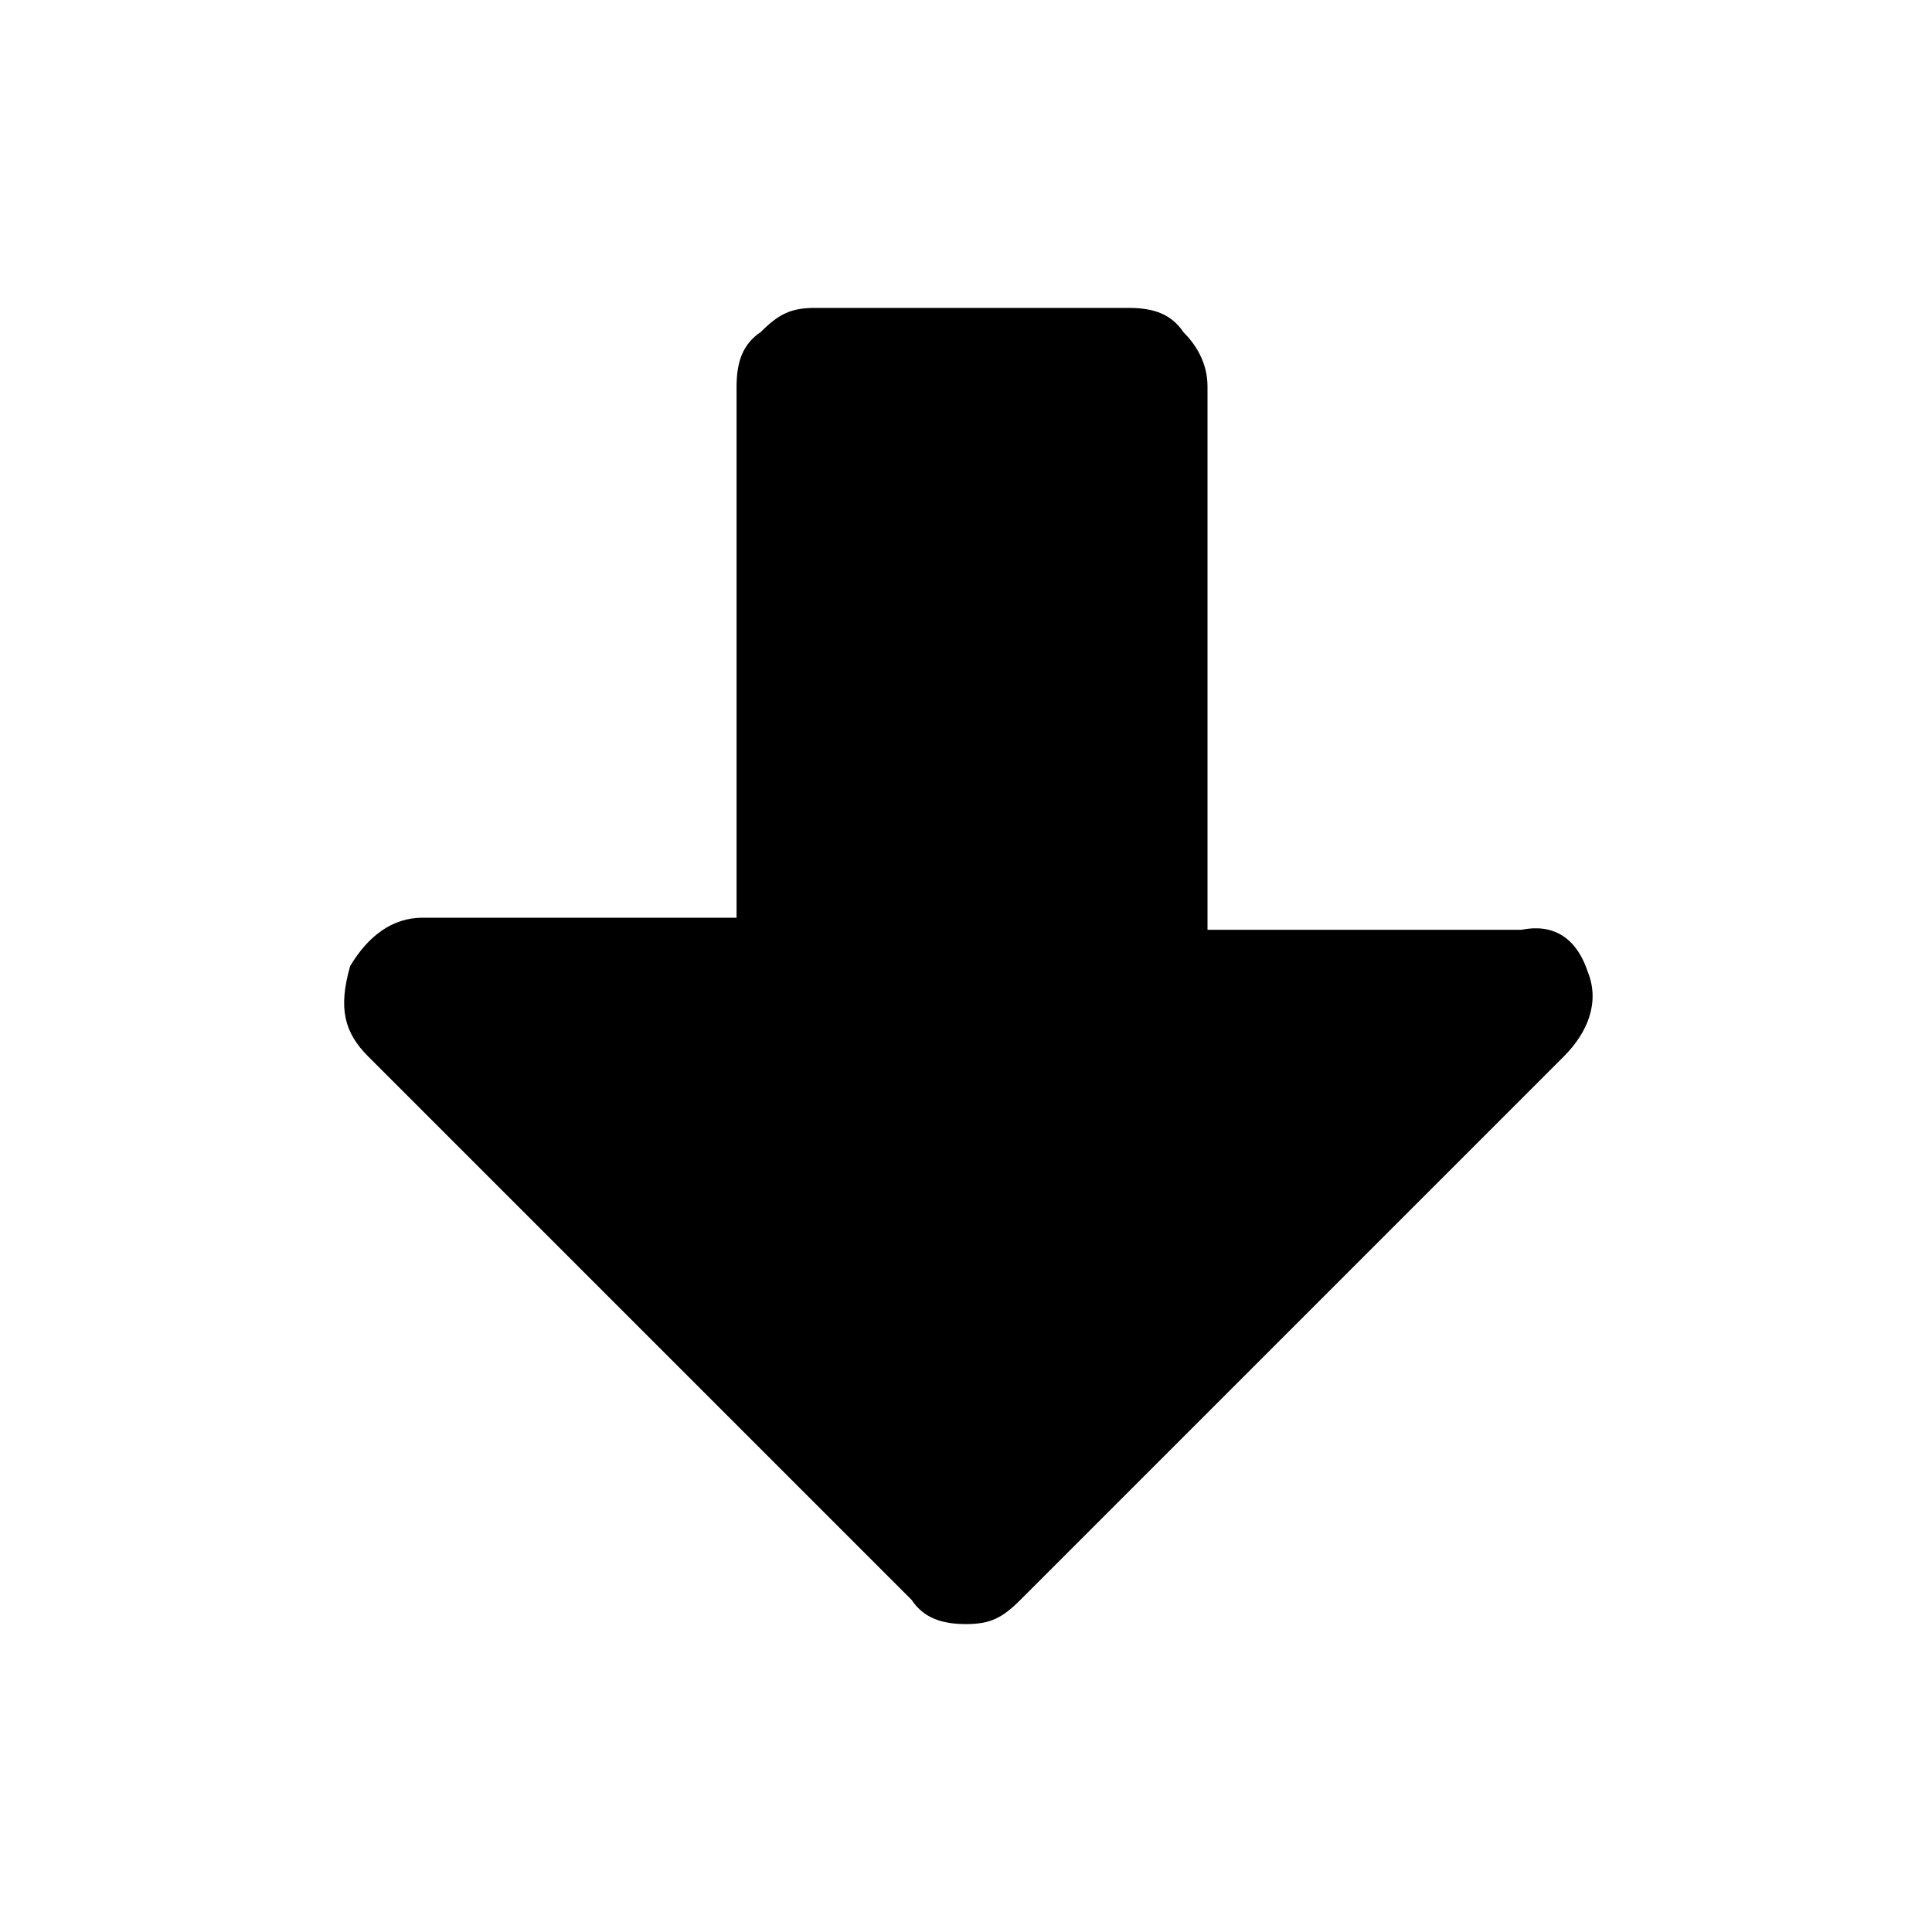
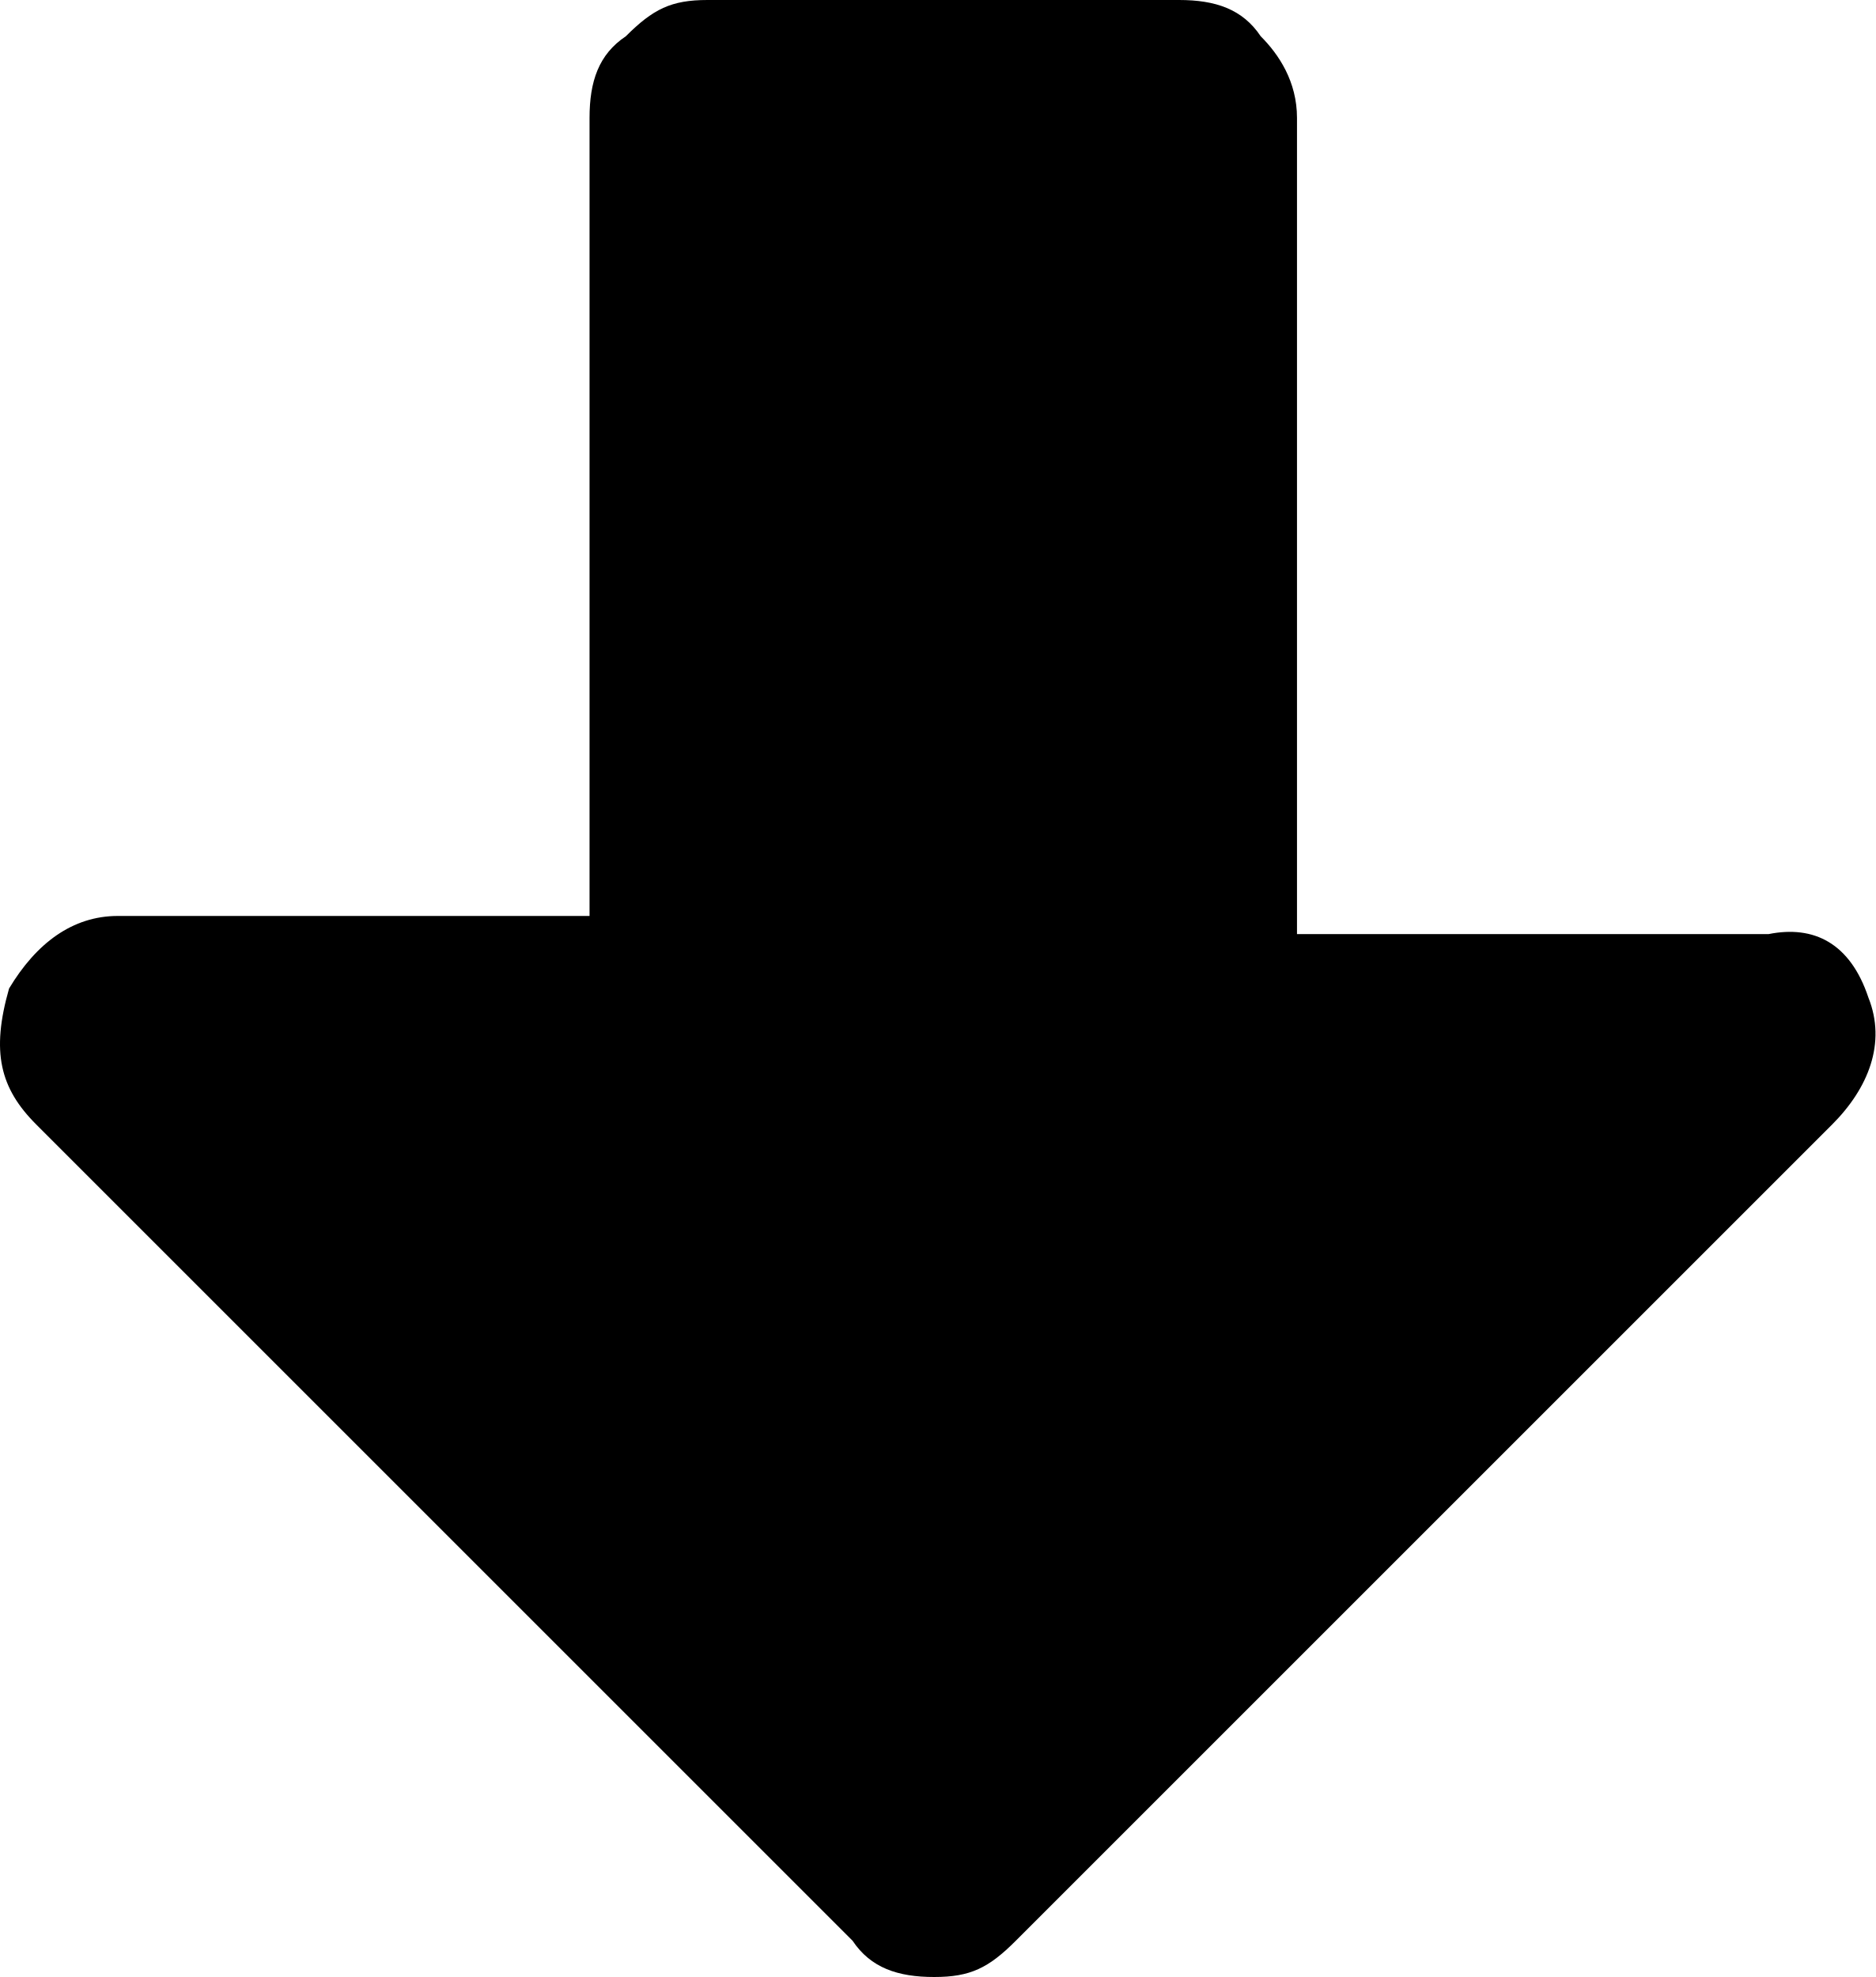
- <svg xmlns="http://www.w3.org/2000/svg" viewBox="0 0 32 32">
-   <path d="M25.9 17.5l-9 9c-.3.3-.5.4-.9.4s-.7-.1-.9-.4l-9-9c-.4-.4-.5-.8-.3-1.5.3-.5.7-.8 1.2-.8h5.2V6.4c0-.4.1-.7.4-.9.3-.3.5-.4.9-.4h5.2c.4 0 .7.1.9.4.2.2.4.5.4.9v9h5.2c.5-.1.9.1 1.1.7.2.5 0 1-.4 1.4z" />
+ <svg xmlns="http://www.w3.org/2000/svg" viewBox="0 0 20.678 21.8">
+   <path d="M20.2 12.4l-9 9c-.3.3-.5.4-.9.4s-.7-.1-.9-.4l-9-9c-.4-.4-.5-.8-.3-1.5.3-.5.7-.8 1.2-.8h5.2V1.3c0-.4.1-.7.4-.9.3-.3.5-.4.9-.4H13c.4 0 .7.1.9.4.2.2.4.5.4.9v9h5.2c.5-.1.9.1 1.1.7.2.5 0 1-.4 1.4z" fill="#000000" />
</svg>
